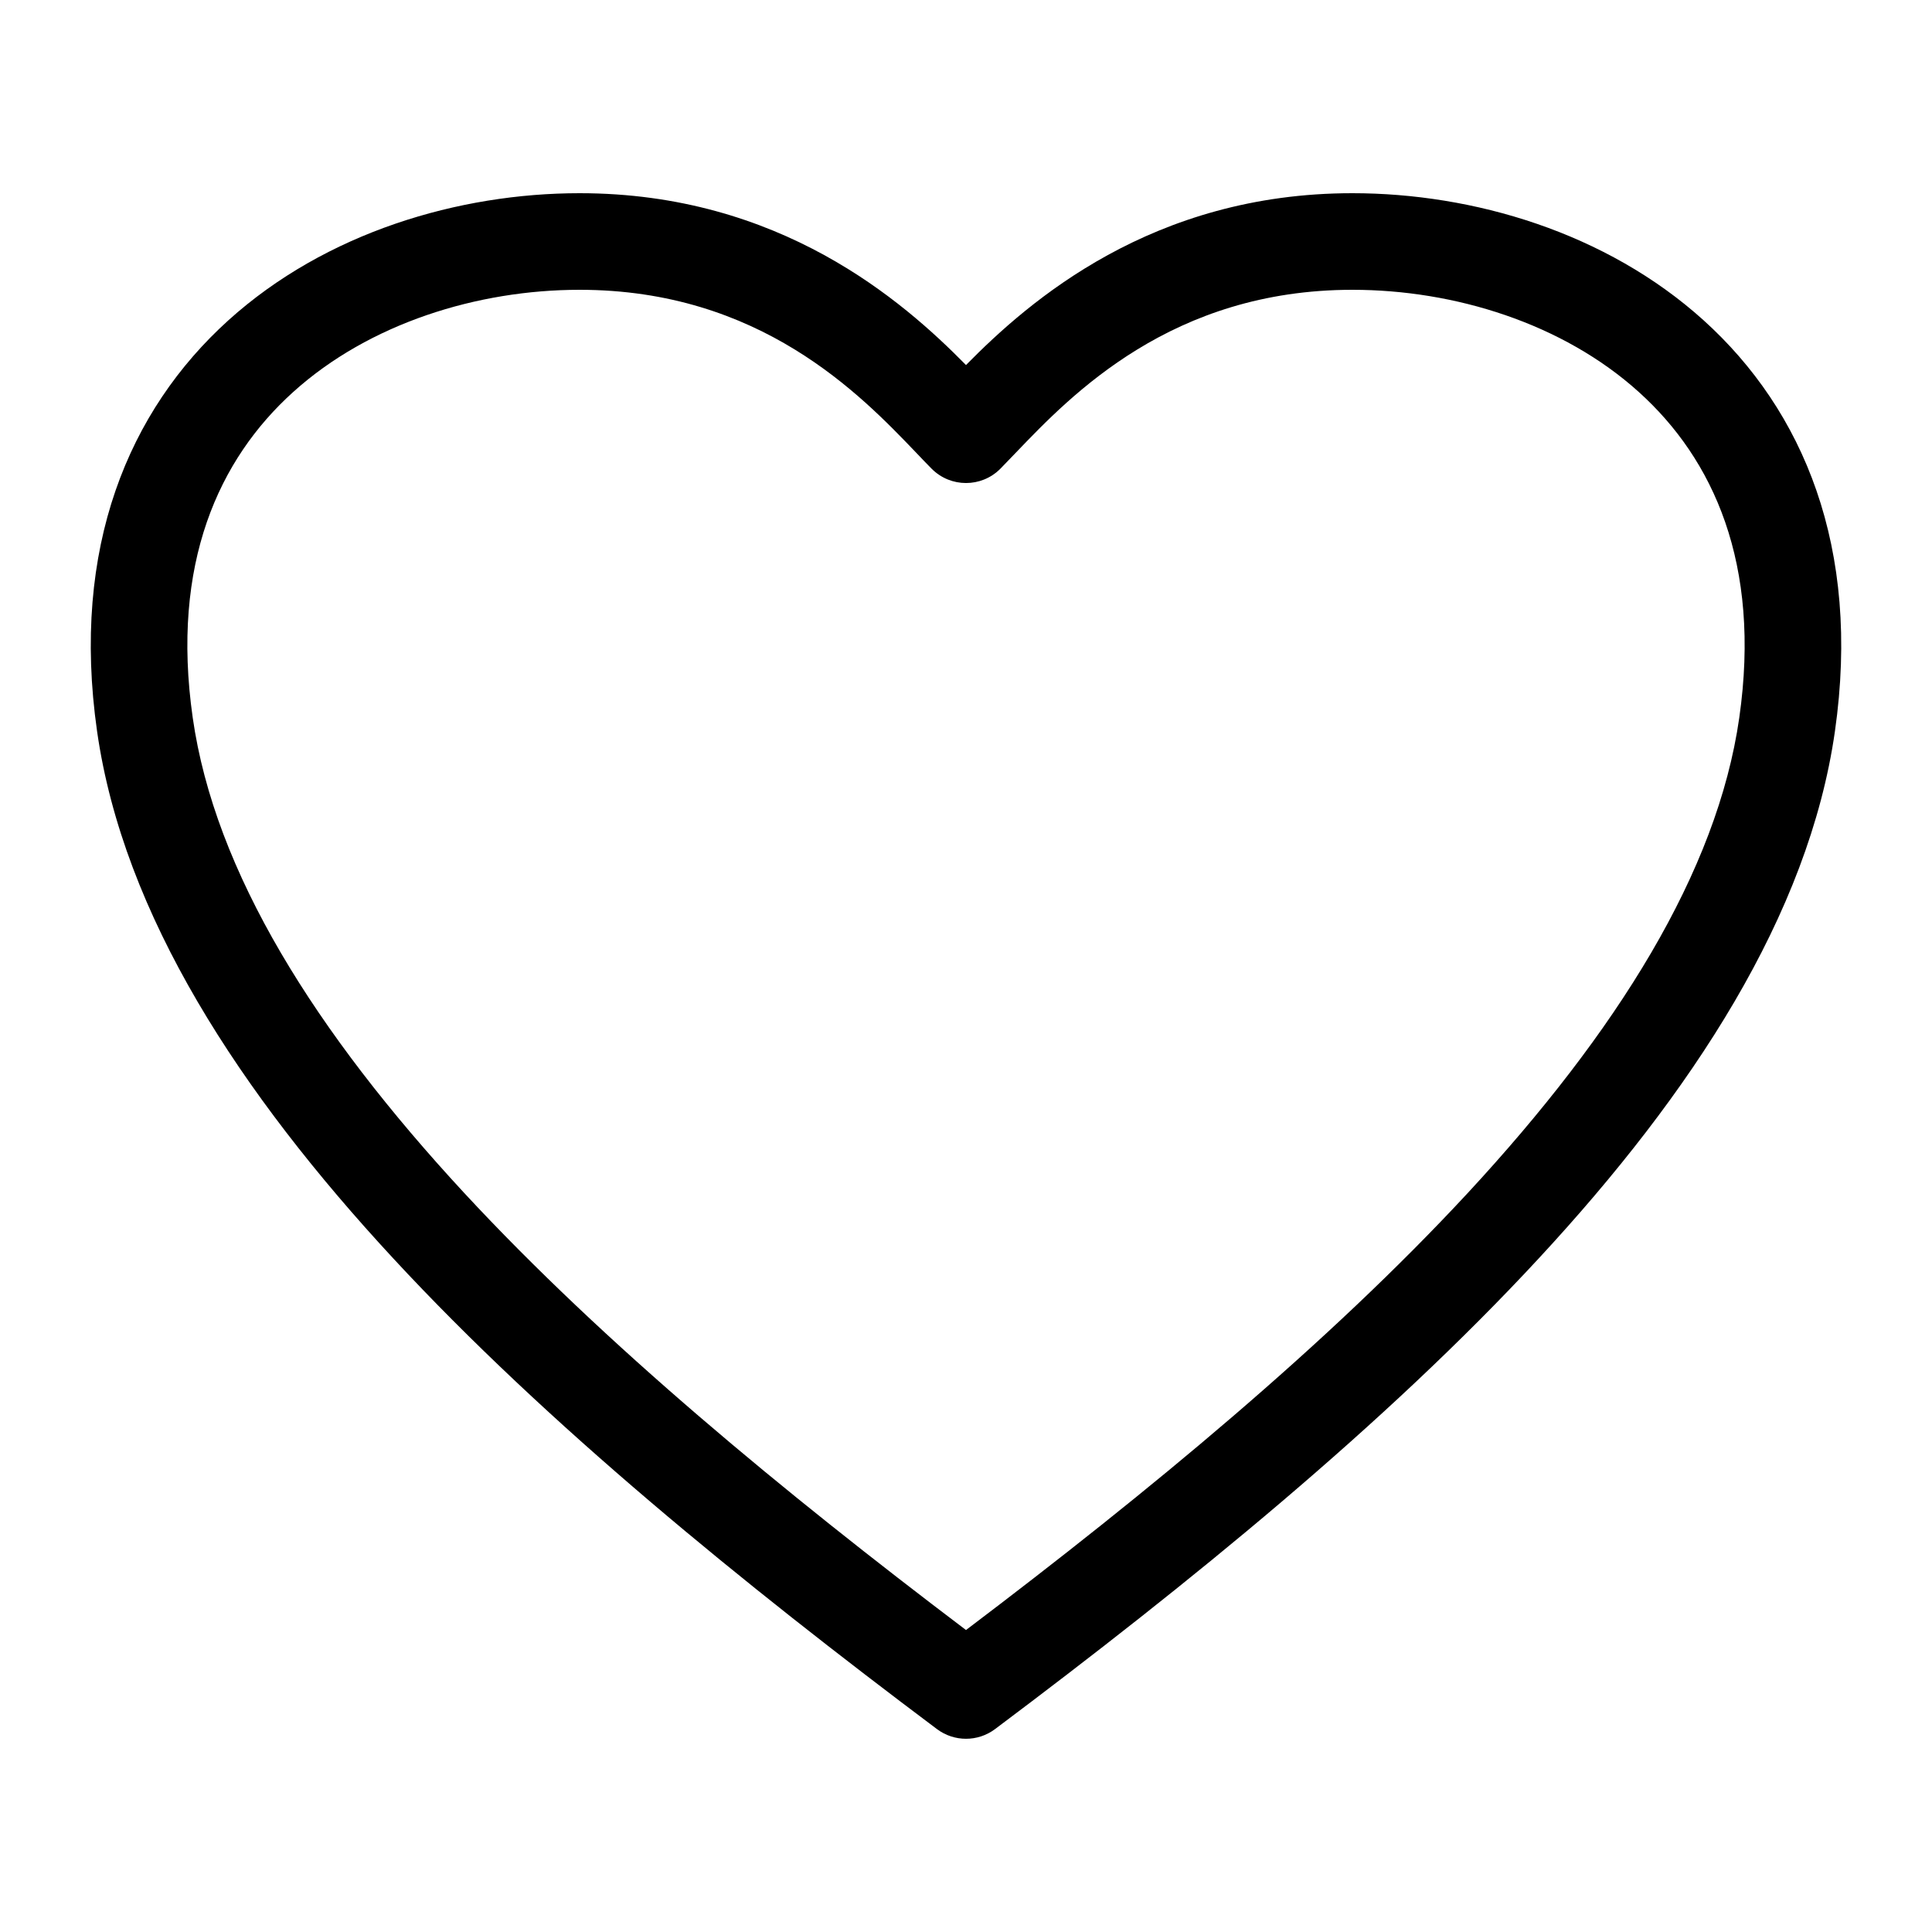
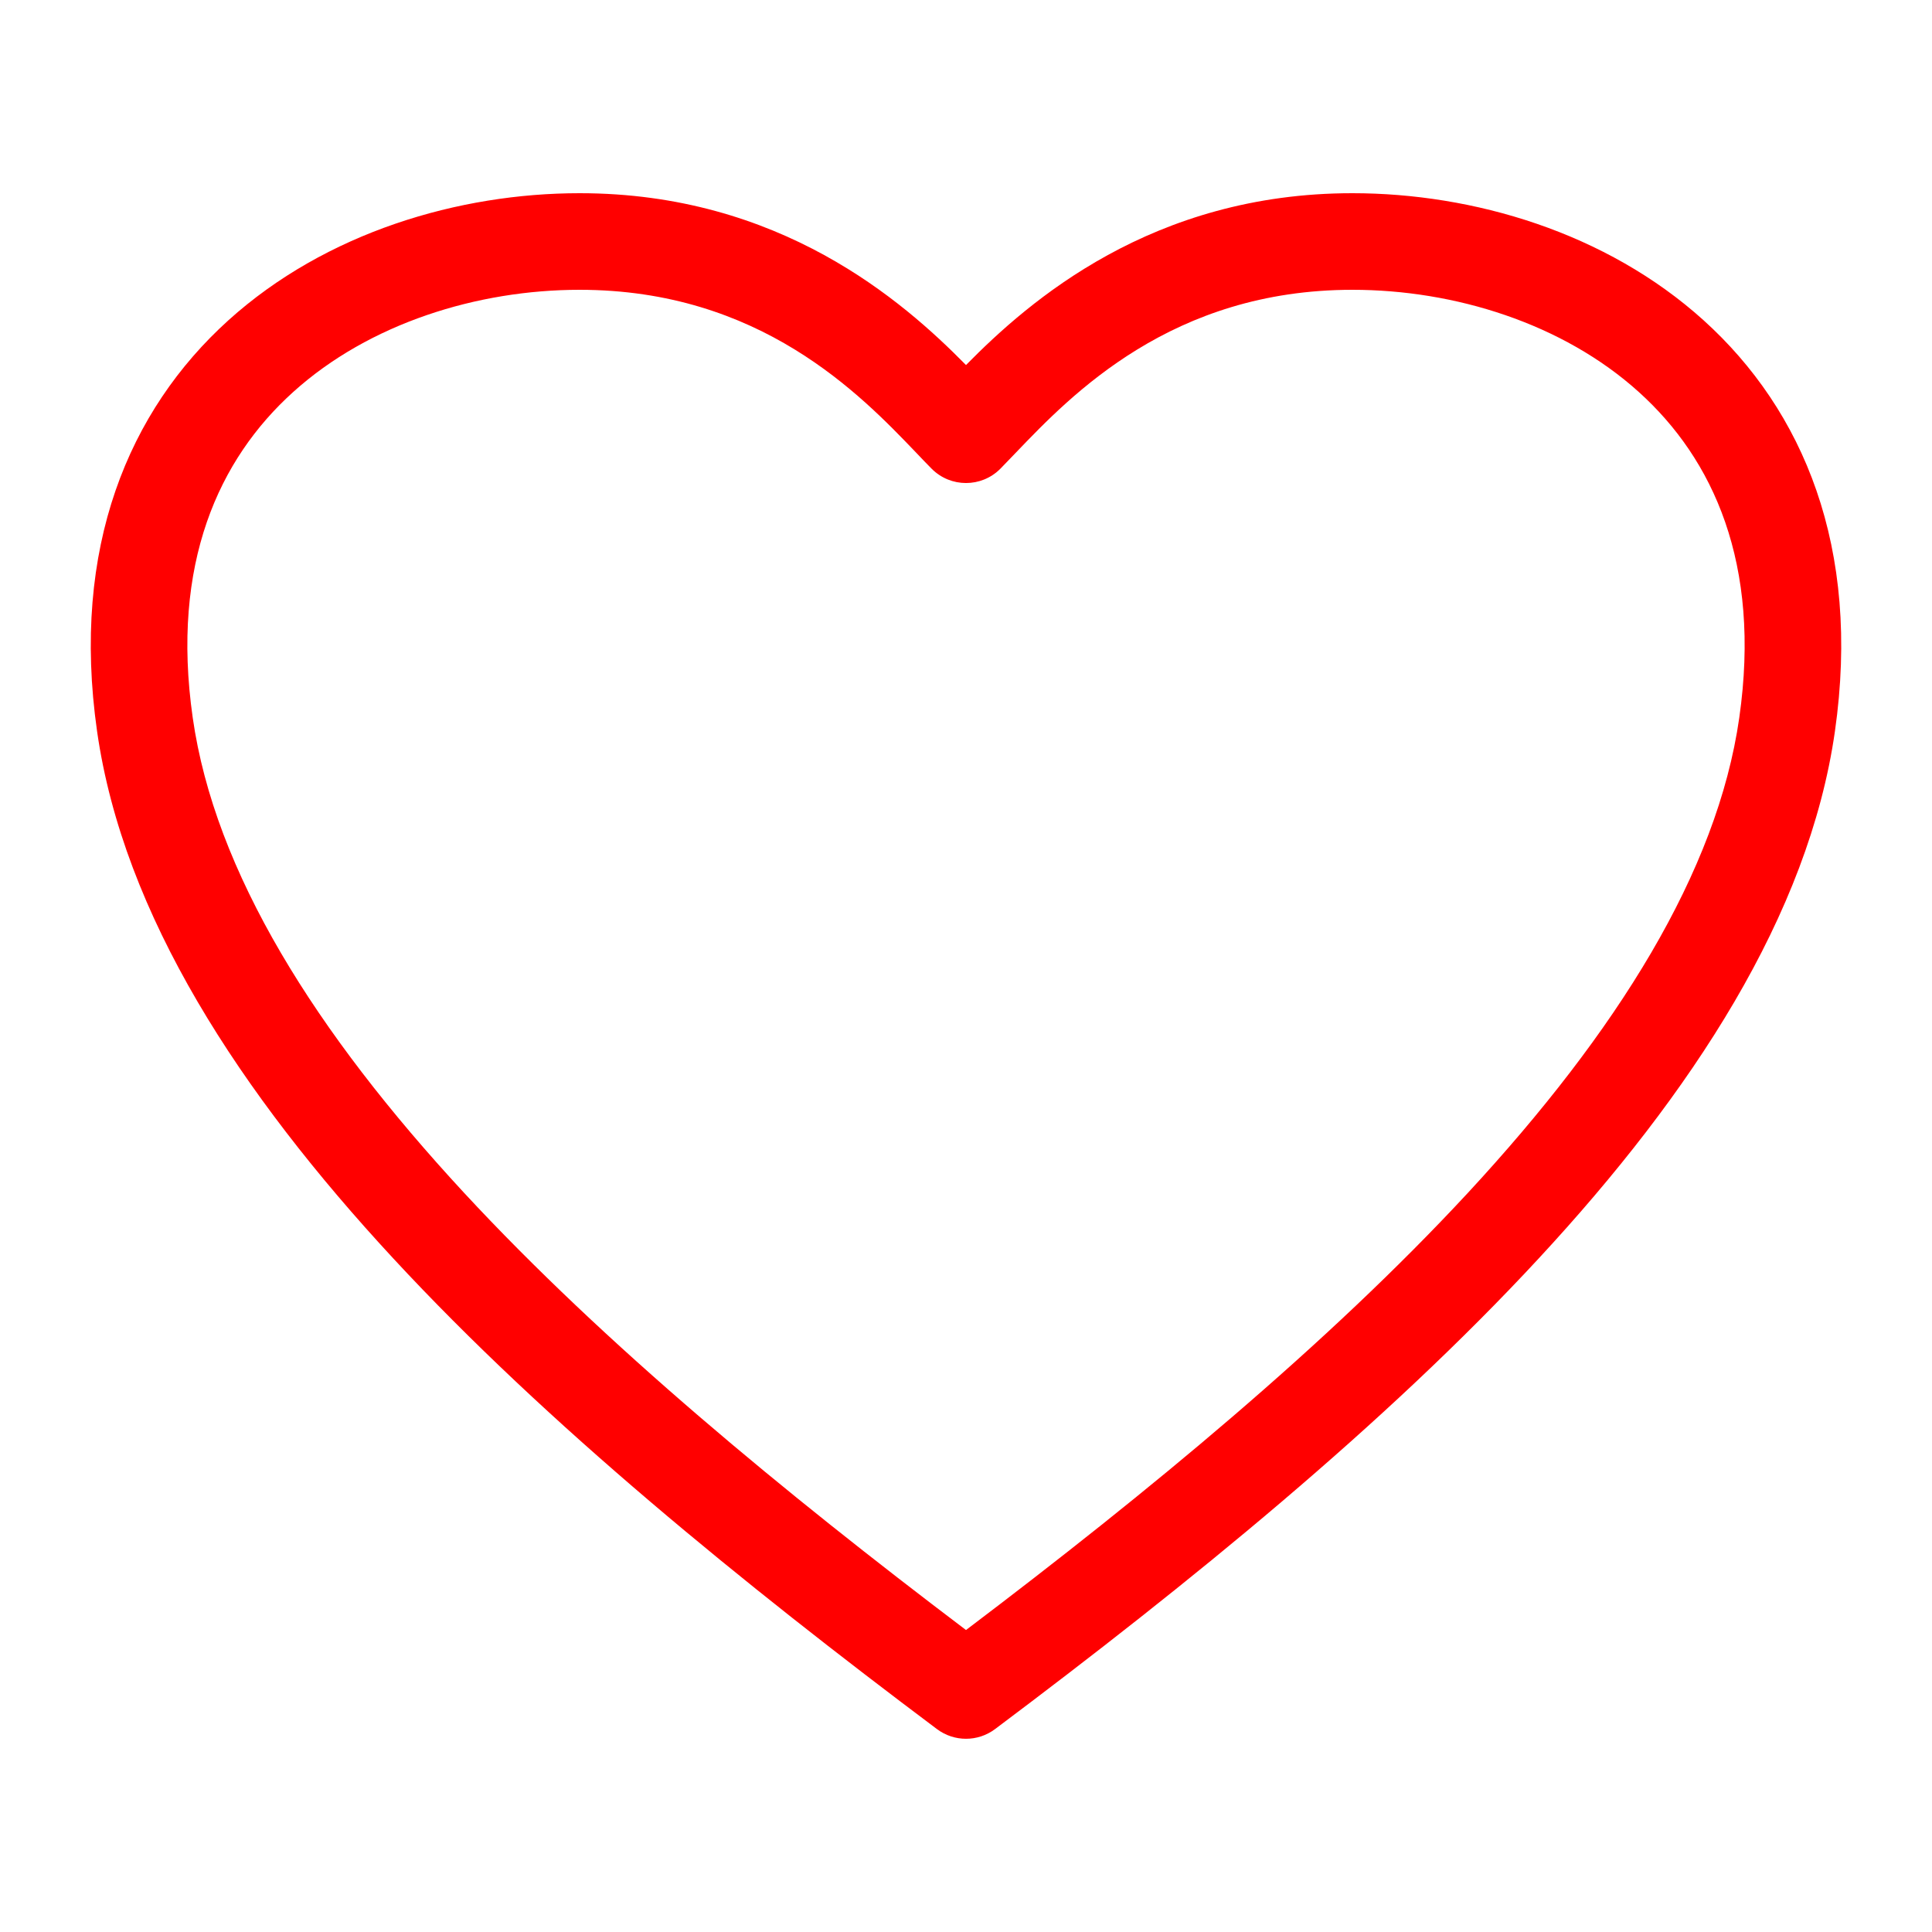
- <svg xmlns="http://www.w3.org/2000/svg" width="20" height="20" viewBox="0 0 20 20" fill="black">
+ <svg xmlns="http://www.w3.org/2000/svg" width="20" height="20" viewBox="0 0 20 20" fill="red">
  <path d="M3.034 4.059C2.266 4.752 1.767 5.833 1.995 7.429C2.223 9.028 3.265 10.685 4.804 12.348C6.259 13.918 8.11 15.444 10 16.874C11.89 15.444 13.741 13.918 15.196 12.348C16.735 10.685 17.777 9.028 18.005 7.429C18.233 5.833 17.734 4.752 16.966 4.059C16.177 3.346 15.055 3 14 3C12.132 3 11.092 4.085 10.518 4.684C10.458 4.747 10.403 4.804 10.354 4.854C10.158 5.049 9.842 5.049 9.646 4.854C9.596 4.804 9.542 4.747 9.482 4.684C8.908 4.085 7.868 3 6 3C4.945 3 3.823 3.346 3.034 4.059ZM2.364 3.316C3.374 2.404 4.752 2 6 2C8.071 2 9.345 3.113 10 3.779C10.655 3.113 11.929 2 14 2C15.248 2 16.626 2.404 17.636 3.316C18.667 4.248 19.267 5.667 18.995 7.571C18.723 9.472 17.515 11.315 15.929 13.027C14.335 14.749 12.306 16.395 10.3 17.9C10.122 18.033 9.878 18.033 9.7 17.9C7.694 16.395 5.664 14.748 4.071 13.027C2.485 11.315 1.277 9.472 1.005 7.571C0.733 5.667 1.333 4.248 2.364 3.316Z" />
</svg>
